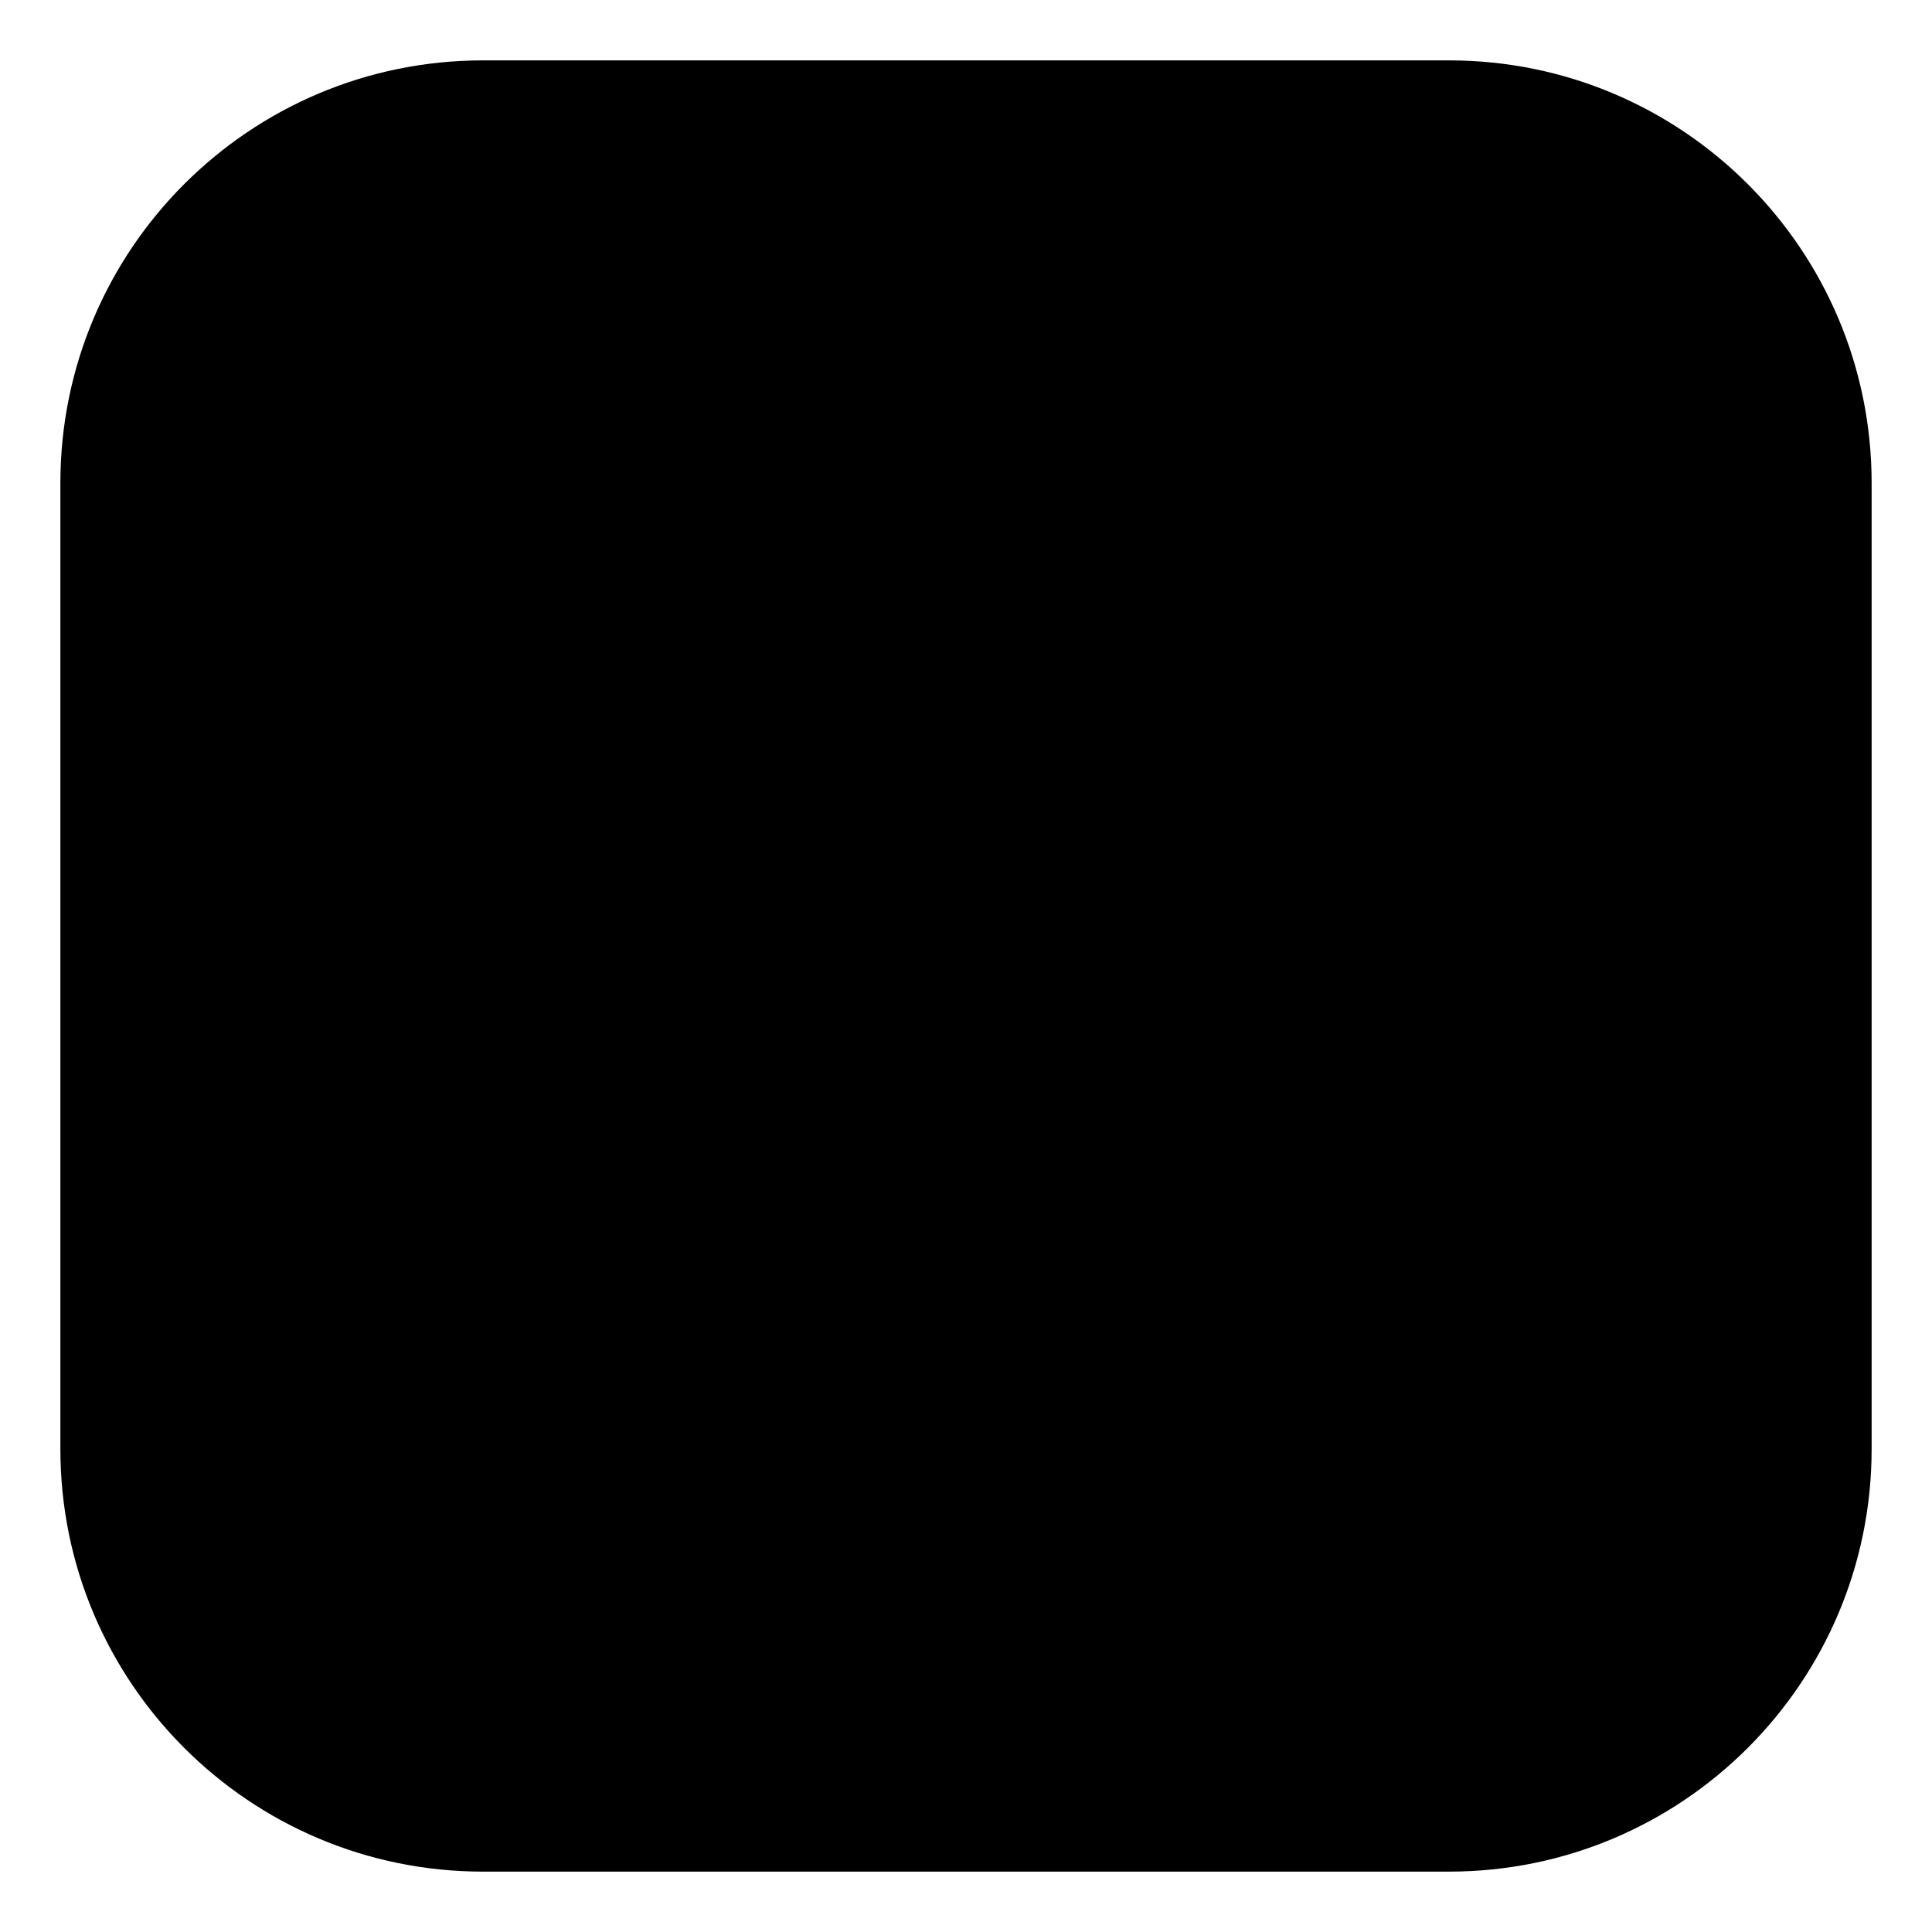
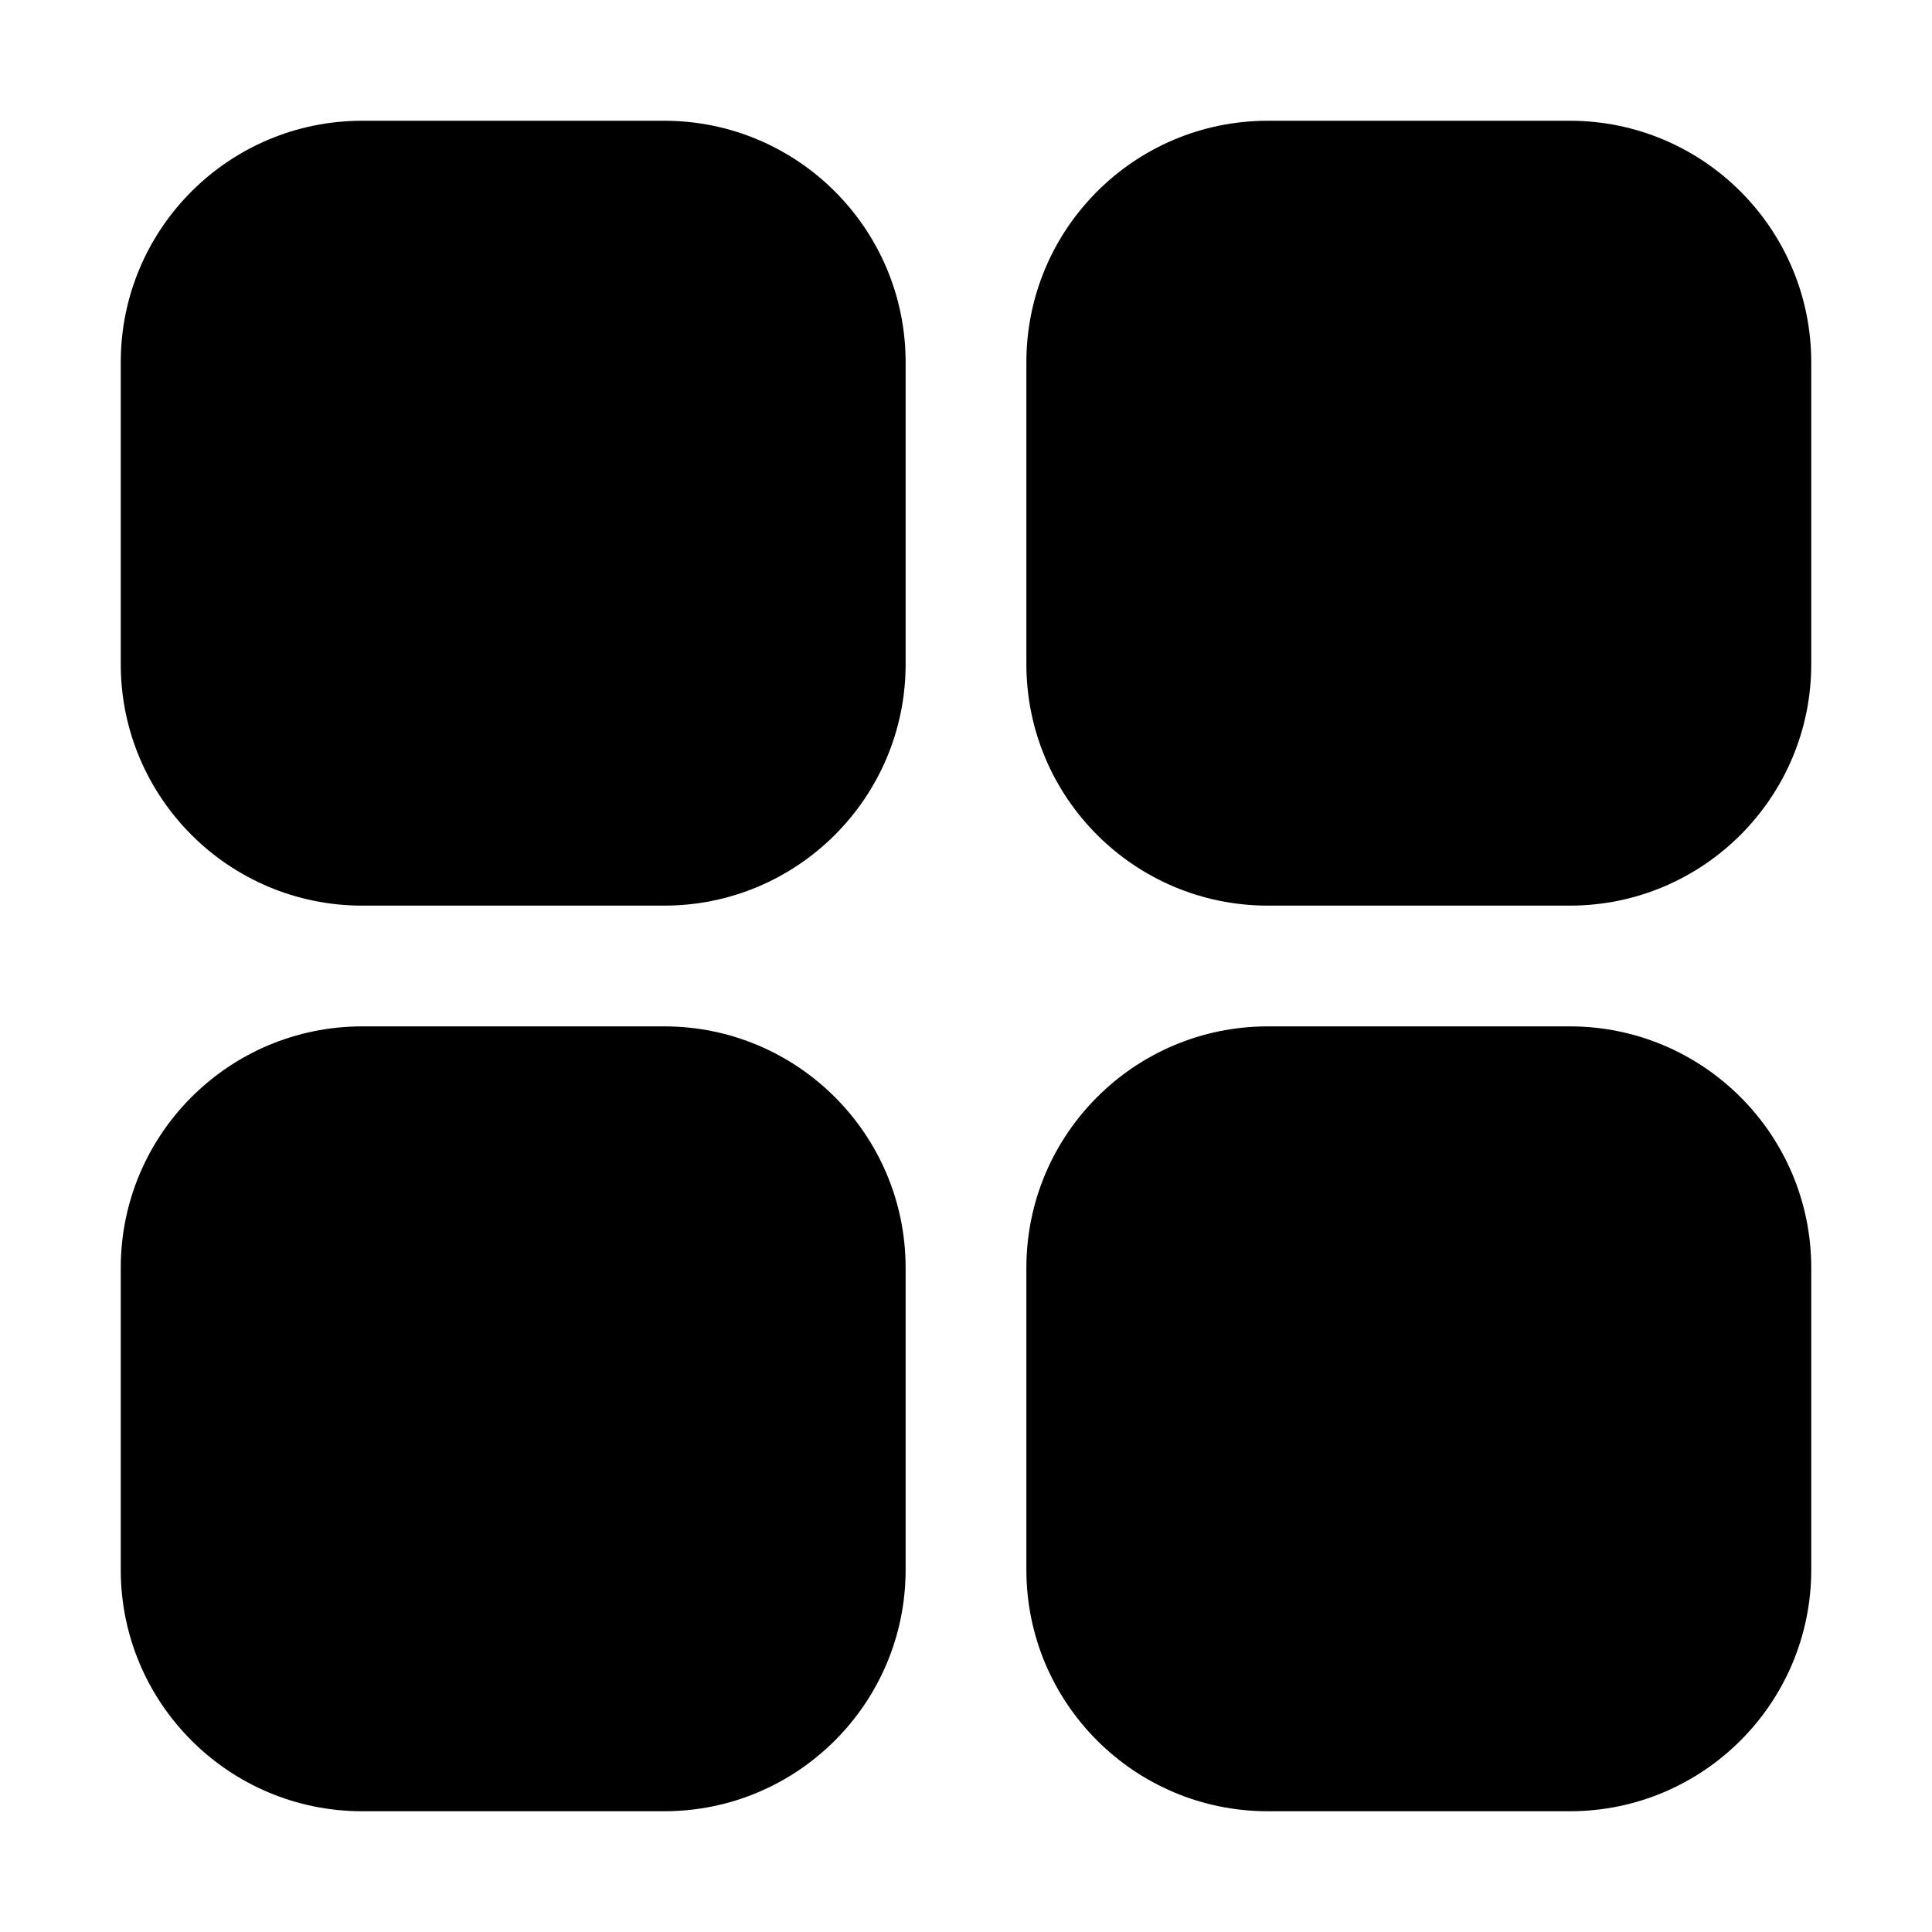
<svg xmlns="http://www.w3.org/2000/svg" viewBox="0 0 64 64">
-   <rect x="2" y="2" width="60" height="60" rx="14" fill="#000000" />
-   <g stroke="#000000" stroke-width="7" stroke-linecap="round">
-     <line x1="22" y1="18" x2="22" y2="46" />
-     <line x1="42" y1="18" x2="42" y2="46" />
-     <line x1="22" y1="32" x2="42" y2="32" />
-   </g>
-   <rect x="44" y="44" width="12" height="12" rx="3" fill="#000000" />
+   <rect x="4" y="4" width="26" height="26" rx="8" fill="#000000" />
+   <rect x="34" y="4" width="26" height="26" rx="8" fill="#000000" />
+   <rect x="4" y="34" width="26" height="26" rx="8" fill="#000000" />
+   <rect x="34" y="34" width="26" height="26" rx="8" fill="#000000" />
</svg>
